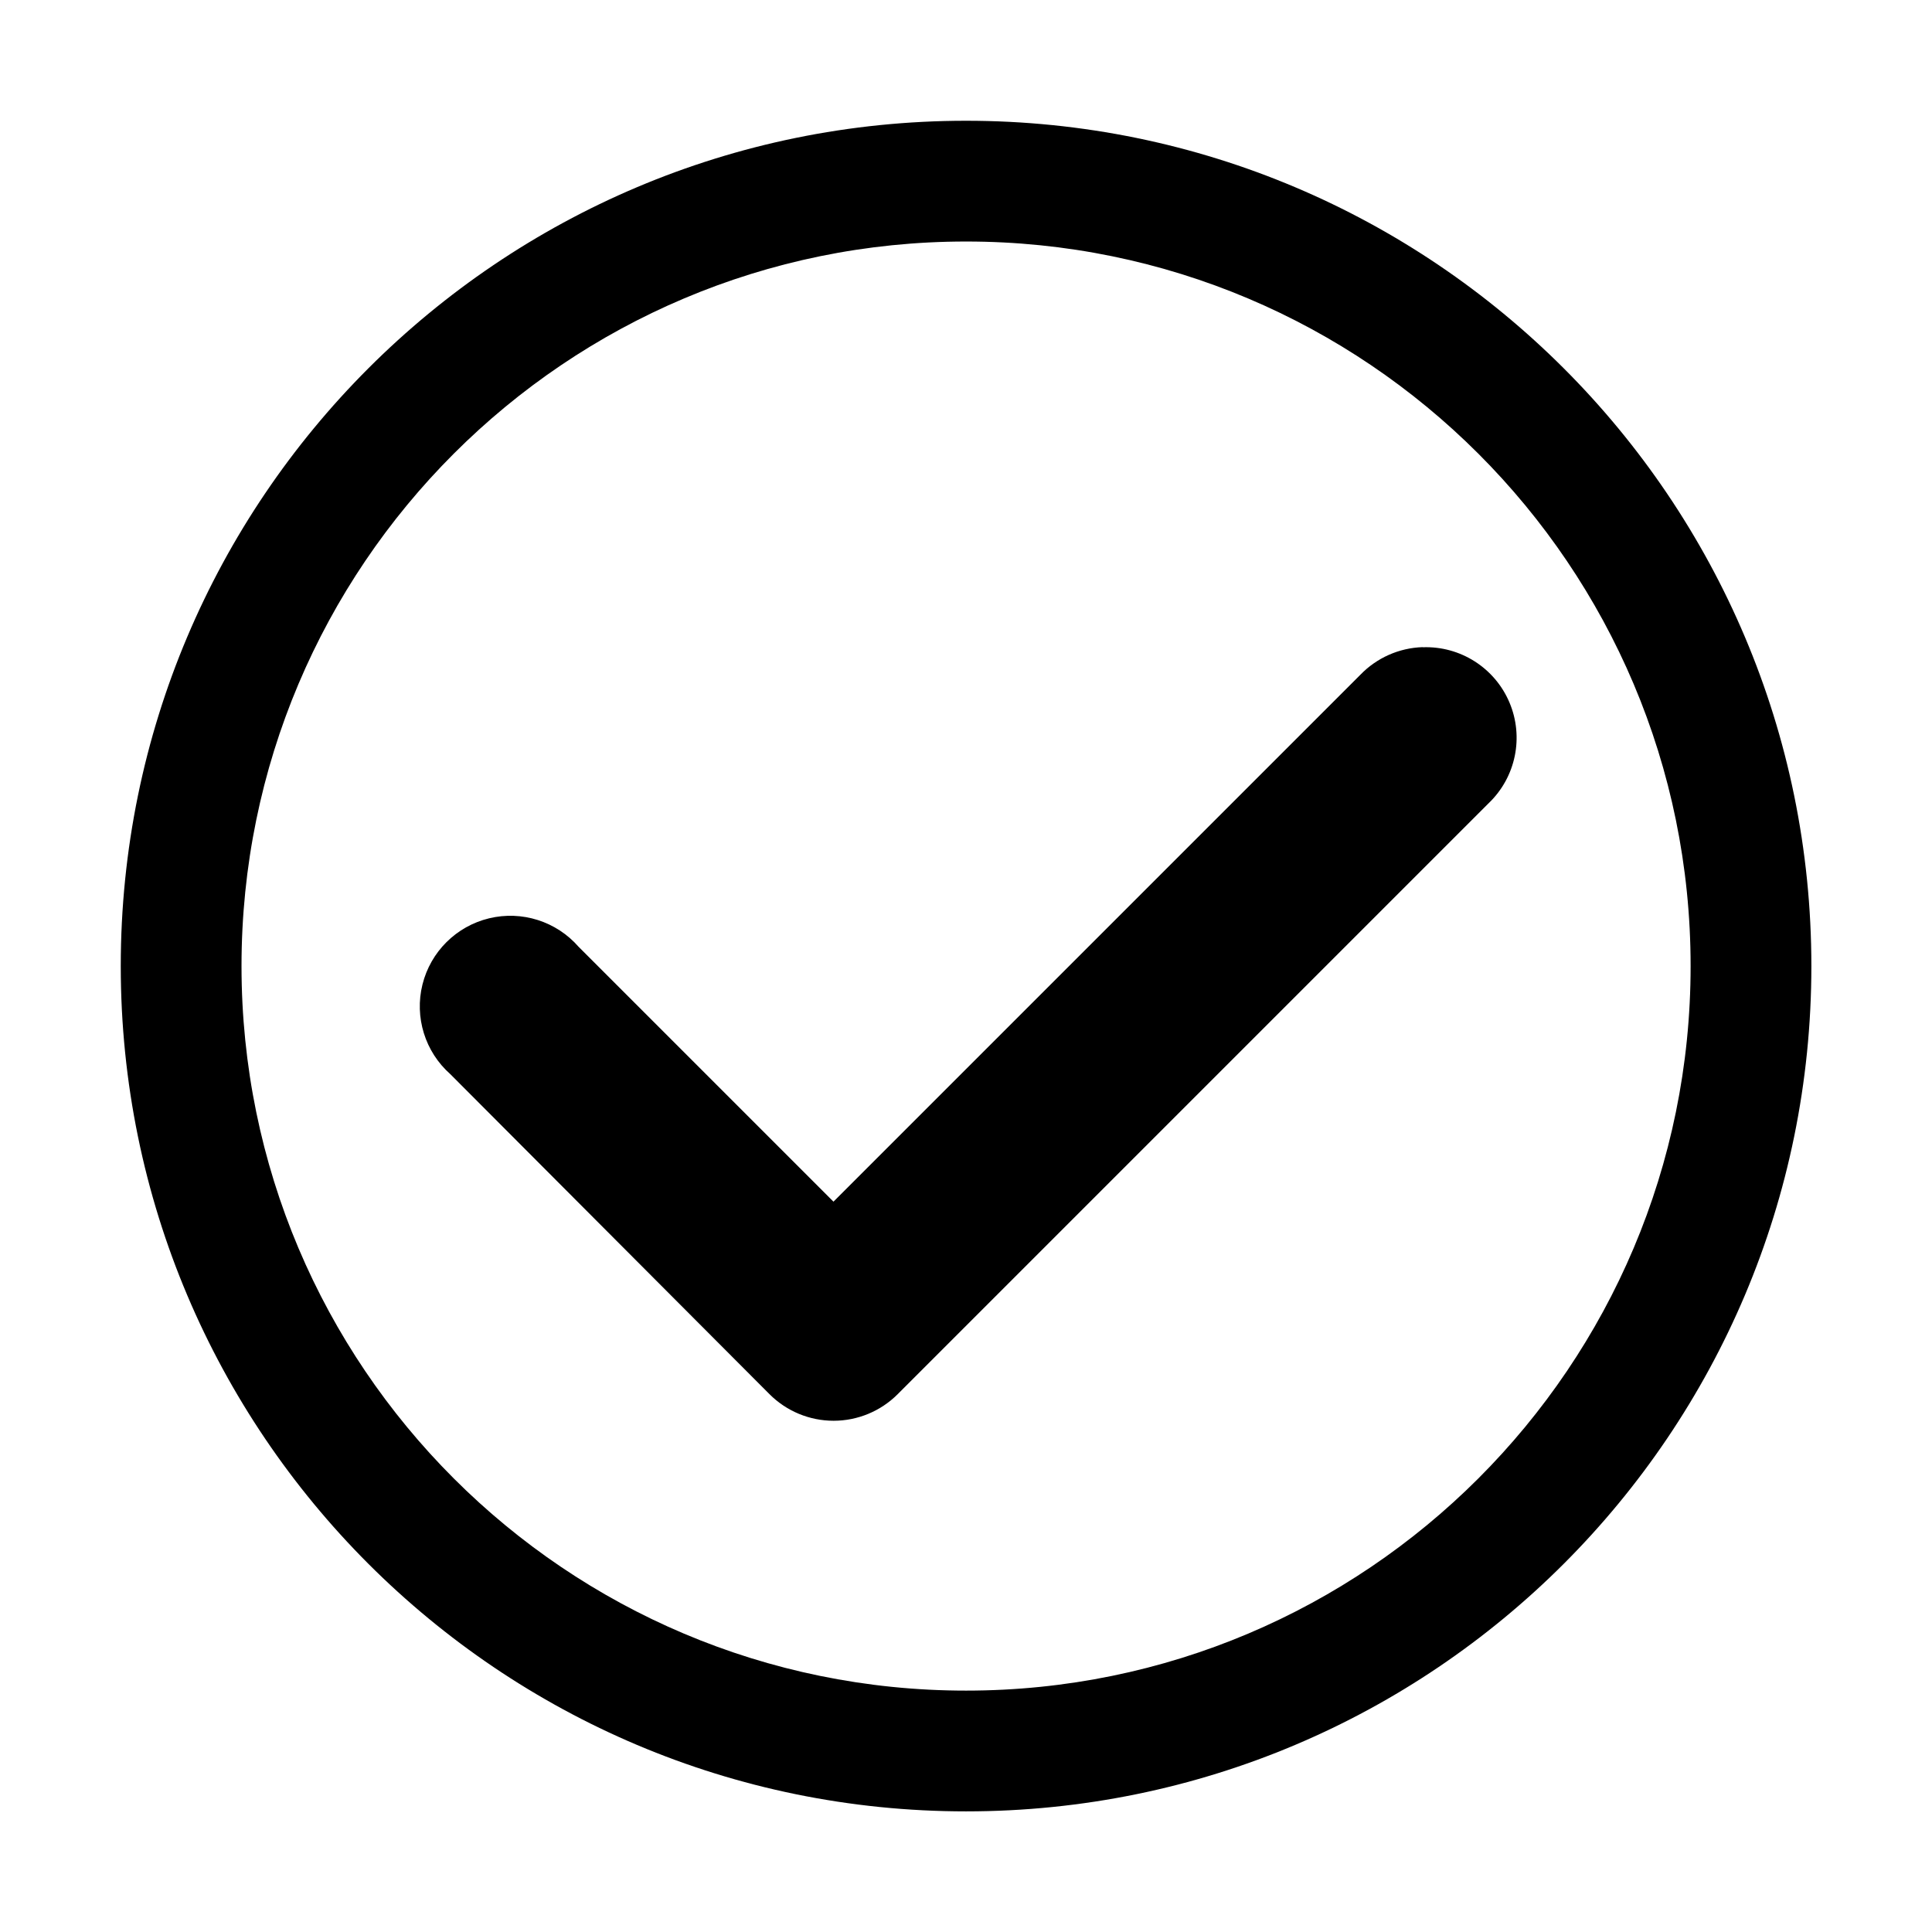
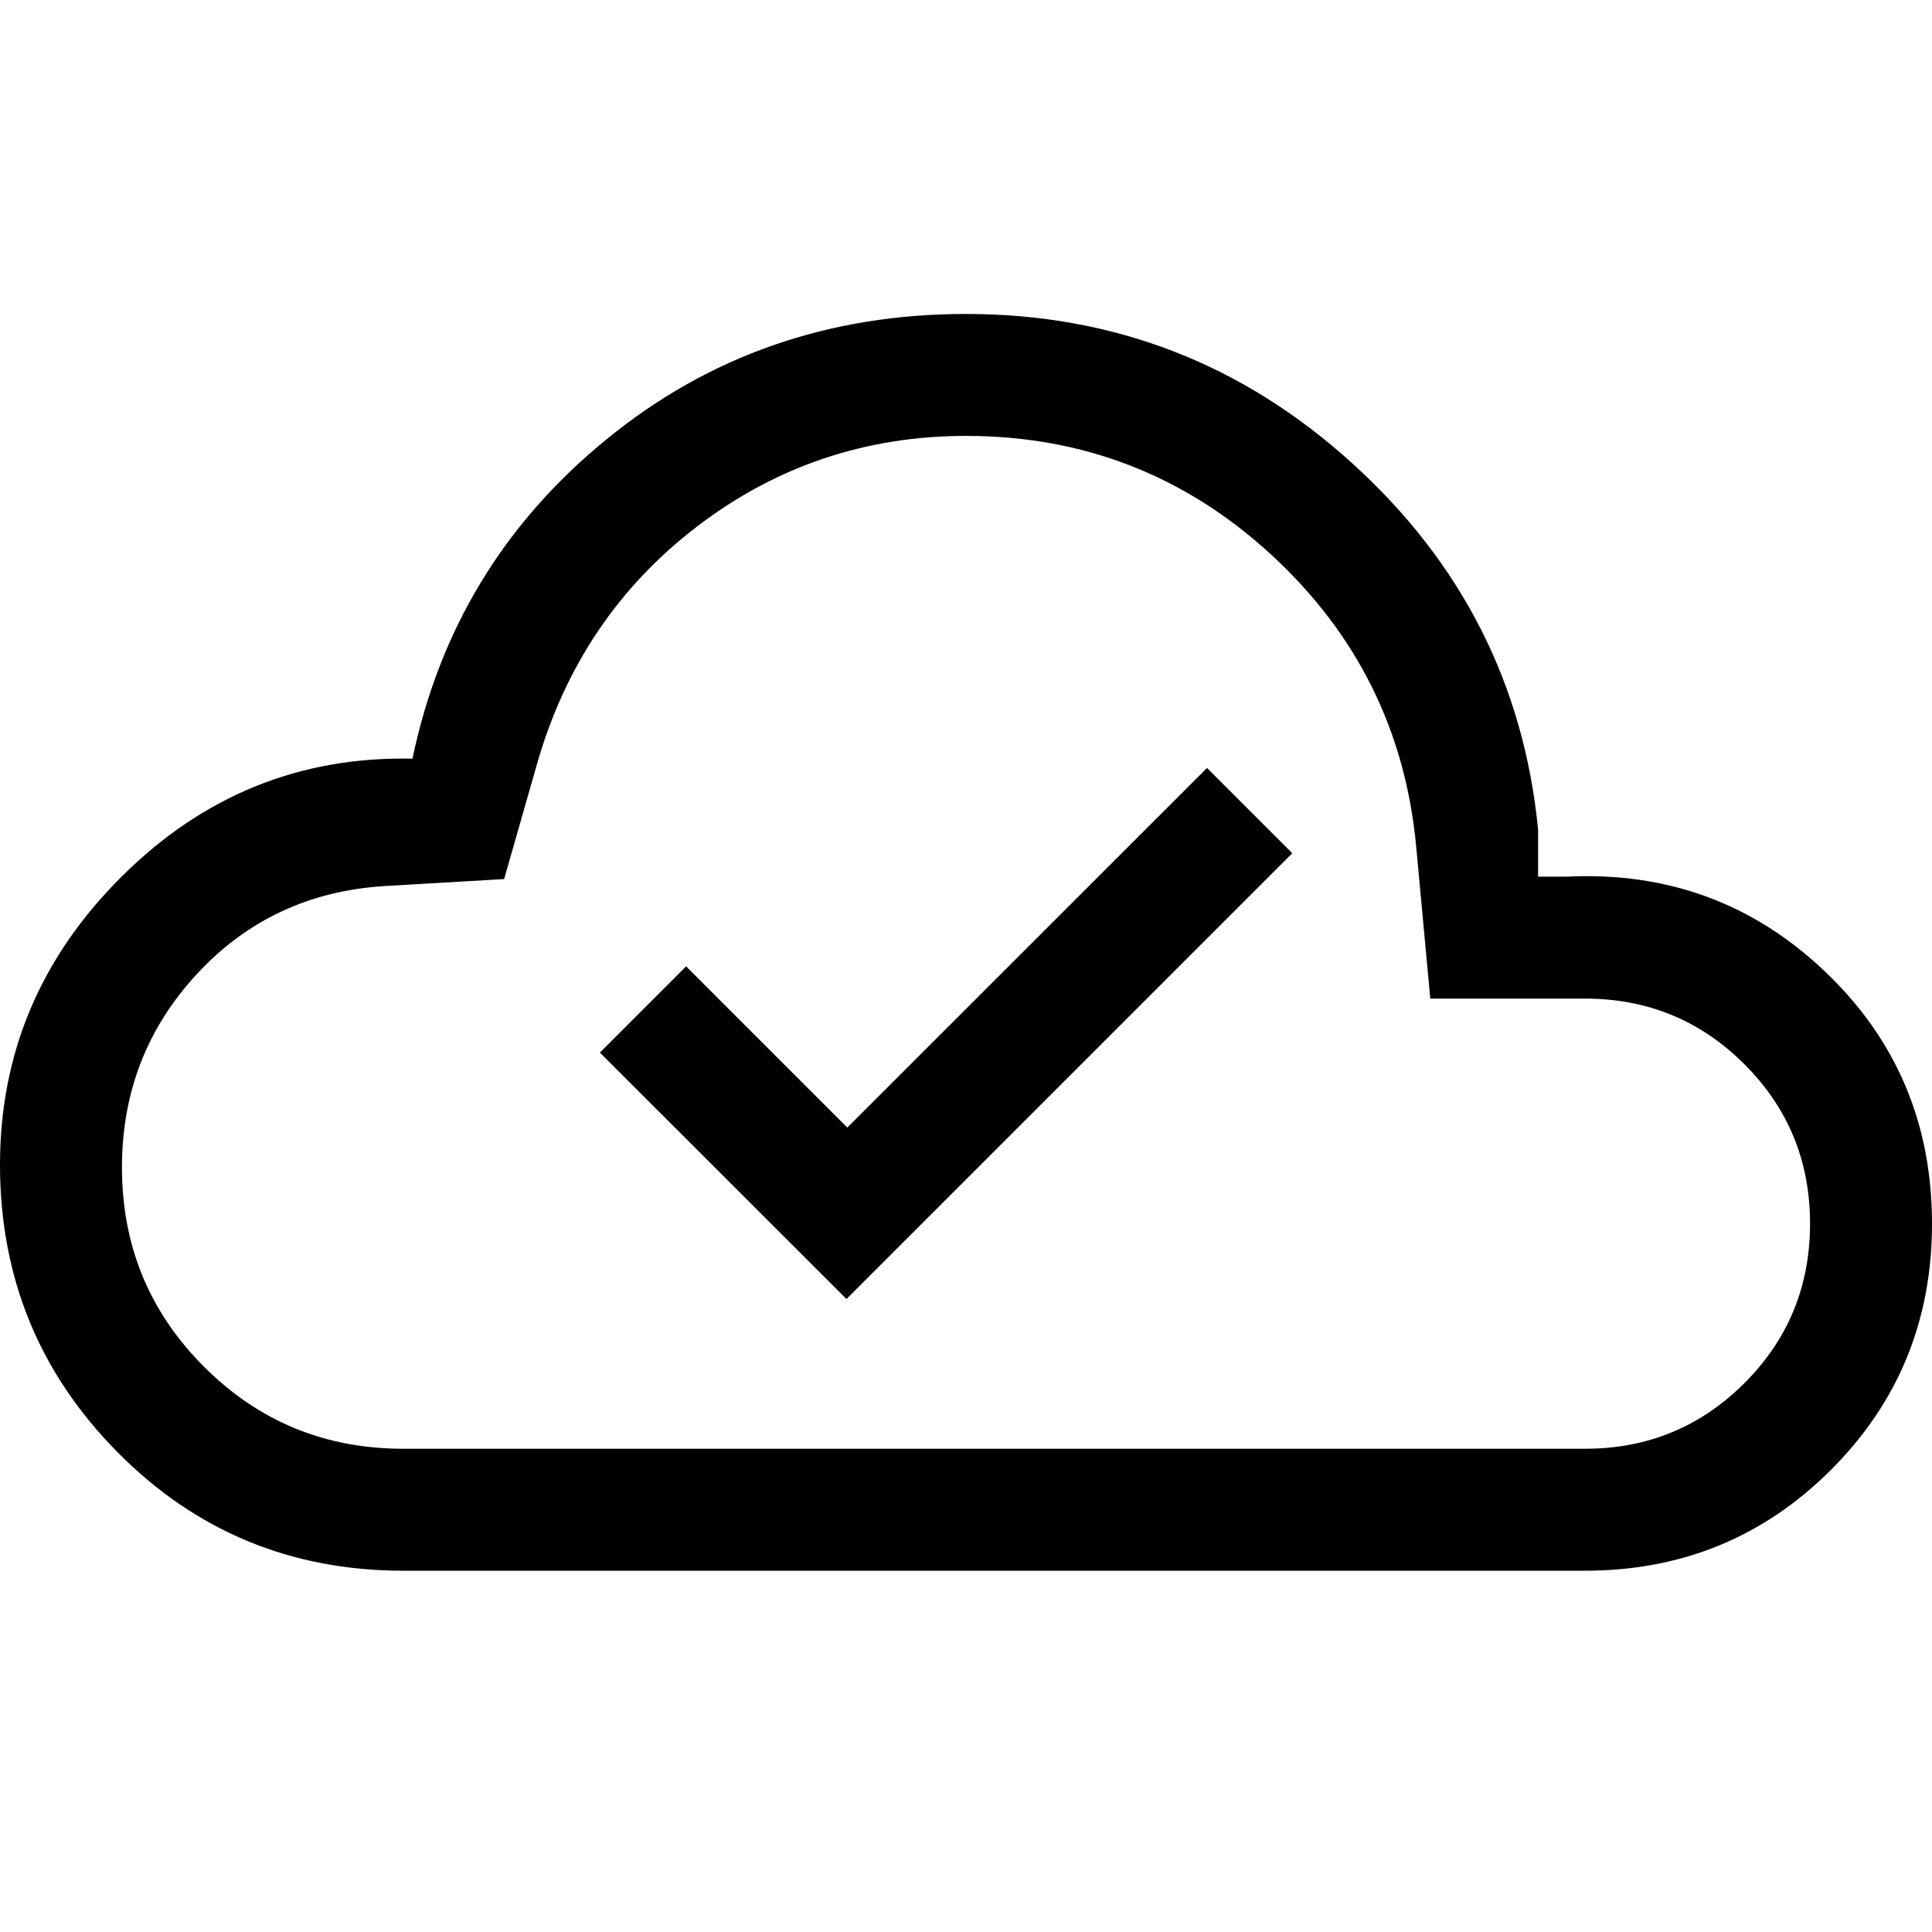
- <svg xmlns="http://www.w3.org/2000/svg" width="16" height="16" version="1.1" viewBox="0 0 4.233 4.233">
-   <path transform="scale(.26458)" d="m8 1a7 7 0 0 0-7 7 7 7 0 0 0 7 7 7 7 0 0 0 7-7 7 7 0 0 0-7-7zm0 1a6 6 0 0 1 6 6 6 6 0 0 1-6 6 6 6 0 0 1-6-6 6 6 0 0 1 6-6zm3.781 3.359a0.75 0.75 0 0 0-0.516 0.229l-4.363 4.363-2.111-2.111a0.75 0.75 0 1 0-1.062 1.055l2.643 2.65a0.75 0.75 0 0 0 1.062 0l4.894-4.894a0.75 0.75 0 0 0-0.547-1.291z" stroke-width=".829" />
+ <svg xmlns="http://www.w3.org/2000/svg" width="16" height="16" viewBox="0 0 16 16">
+   <path d="M7.01,10.758 L10.702,7.066 L9.996,6.36 L7.017,9.338 L5.682,8.003 L4.968,8.717 L7.01,10.758 Z M3.34,13.008 C2.409,13.008 1.619,12.68 0.972,12.025 C0.324,11.37 0,10.577 0,9.646 C0,8.721 0.337,7.925 1.01,7.257 C1.683,6.588 2.485,6.263 3.416,6.283 C3.639,5.213 4.174,4.331 5.022,3.639 C5.869,2.946 6.862,2.6 8,2.6 C9.224,2.6 10.29,3.012 11.199,3.837 C12.109,4.662 12.621,5.674 12.738,6.872 L12.738,7.26 L12.977,7.26 C13.808,7.22 14.52,7.481 15.112,8.044 C15.704,8.606 16,9.303 16,10.134 C16,10.936 15.721,11.615 15.164,12.172 C14.607,12.729 13.928,13.008 13.126,13.008 L3.34,13.008 Z M3.34,11.998 L13.126,11.998 C13.644,11.998 14.084,11.817 14.447,11.454 C14.809,11.092 14.99,10.652 14.99,10.134 C14.99,9.616 14.809,9.176 14.447,8.814 C14.084,8.451 13.644,8.27 13.126,8.27 L11.845,8.27 L11.728,7.008 C11.638,6.05 11.236,5.244 10.524,4.59 C9.812,3.937 8.971,3.61 8,3.61 C7.172,3.61 6.43,3.859 5.777,4.357 C5.123,4.856 4.68,5.513 4.447,6.328 L4.175,7.28 L3.184,7.338 C2.563,7.377 2.045,7.619 1.631,8.066 C1.217,8.513 1.01,9.047 1.01,9.668 C1.01,10.315 1.236,10.865 1.689,11.318 C2.142,11.772 2.693,11.998 3.34,11.998 Z" />
</svg>
